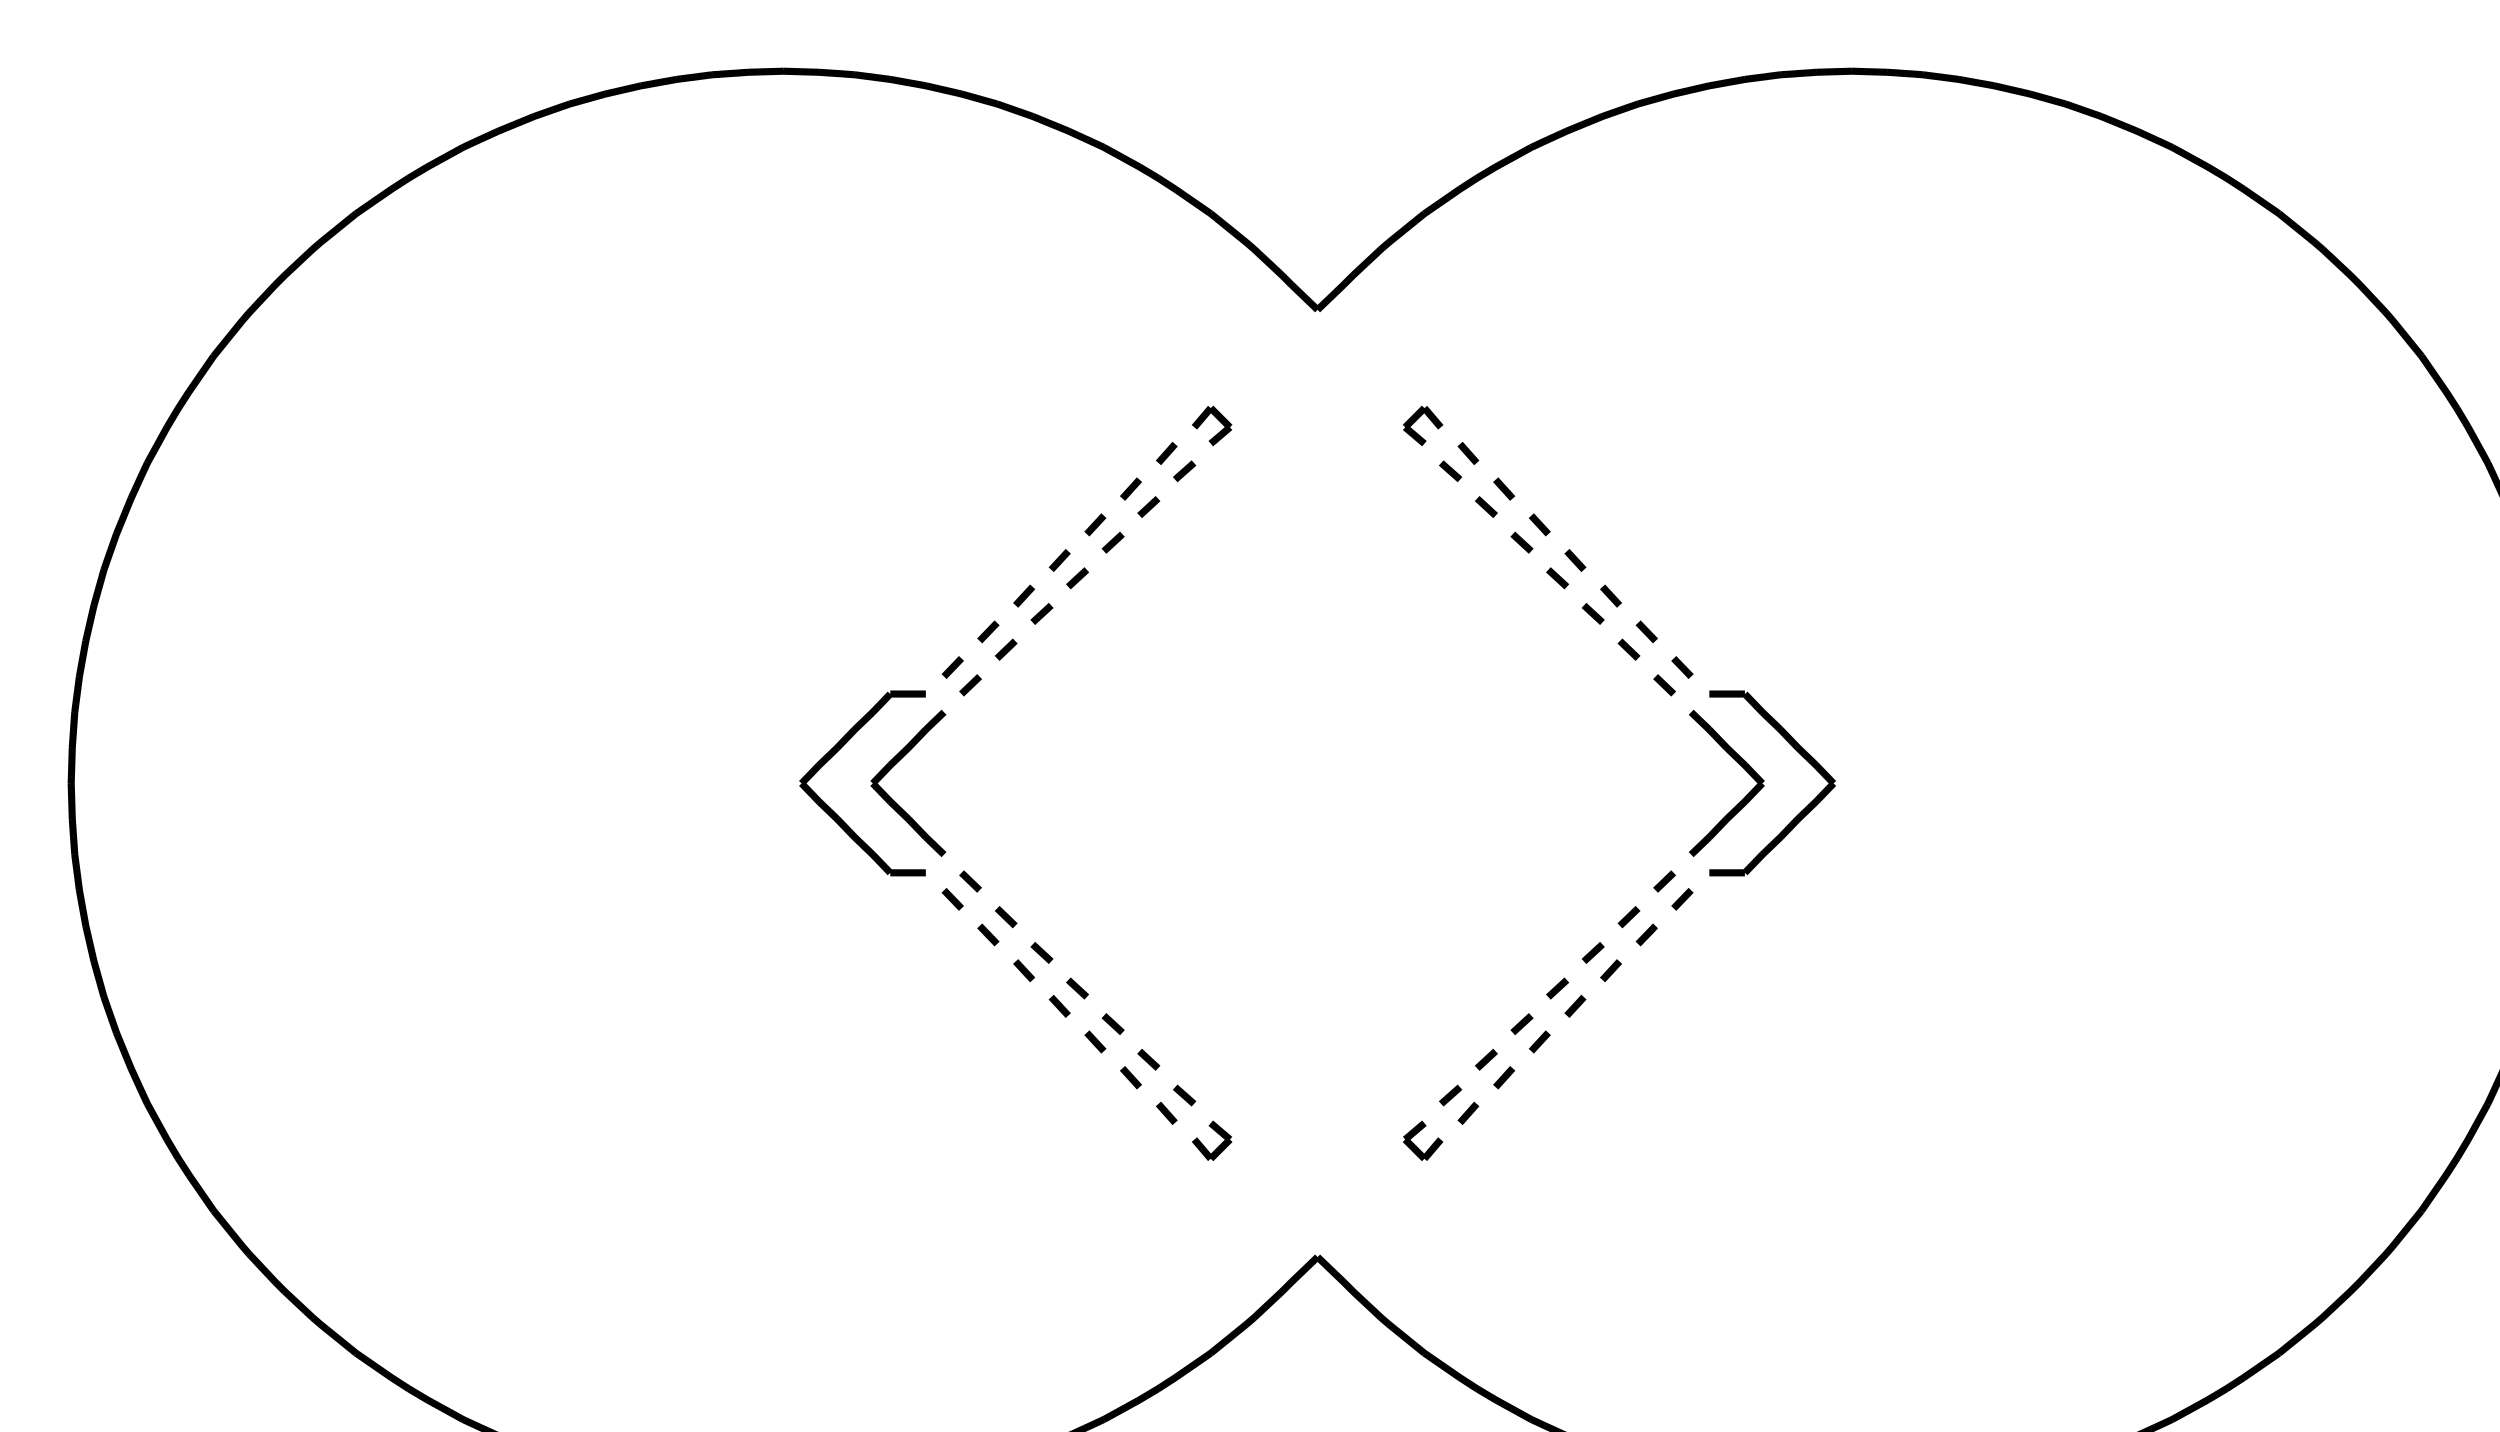
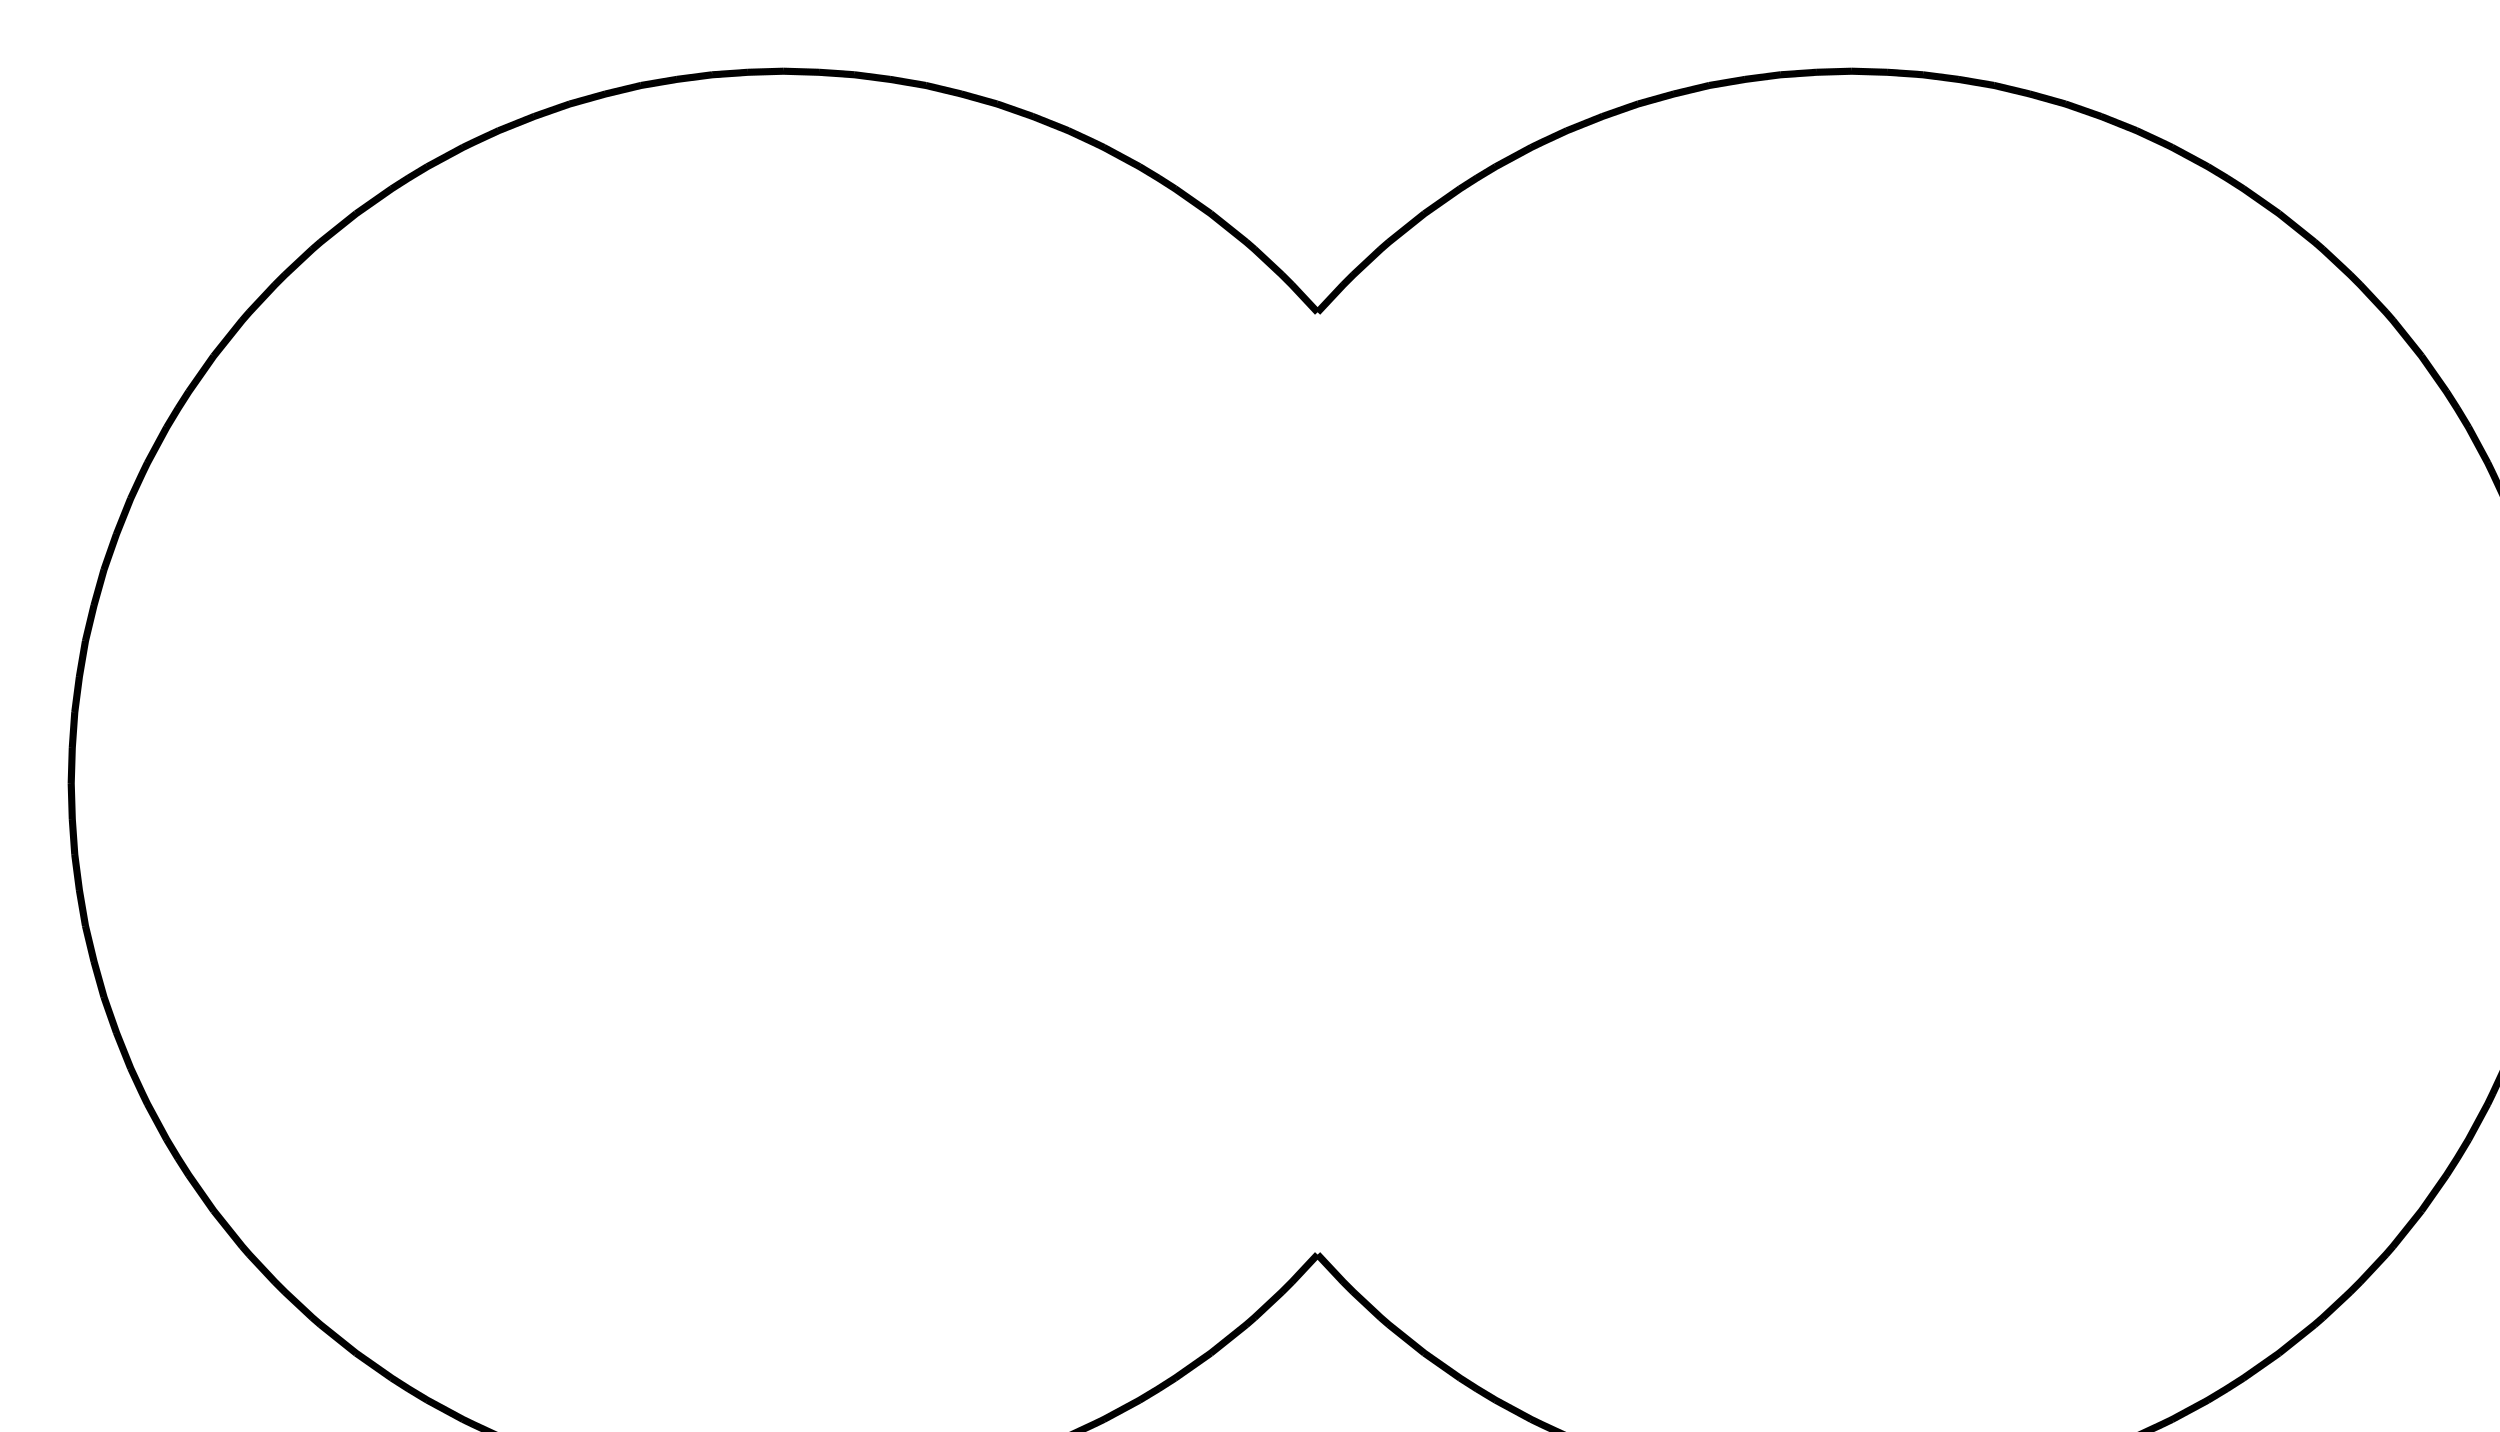
<svg xmlns="http://www.w3.org/2000/svg">
-   <path fill-rule="evenodd" style="fill: none; stroke: rgb(0, 0, 0); stroke-width: 0.2;" d="M2.00,22.00 L2.03,21.00 M2.03,21.00 L2.10,20.00 M2.03,23.00 L2.00,22.00 M2.10,20.00 L2.23,19.00 M2.10,24.00 L2.03,23.00 M2.23,19.00 L2.41,18.00 M2.23,25.00 L2.10,24.00 M2.41,18.00 L2.64,17.00 M2.41,26.00 L2.23,25.00 M2.64,17.00 L2.92,16.00 M2.64,27.00 L2.41,26.00 M2.92,16.00 L3.00,15.77 M2.92,28.00 L2.64,27.00 M3.00,15.77 L3.27,15.00 M3.00,28.23 L2.92,28.00 M3.27,15.00 L3.68,14.00 M3.27,29.00 L3.00,28.23 M3.68,30.00 L3.27,29.00 M3.68,14.00 L4.00,13.30 M4.00,13.30 L4.14,13.00 M4.00,30.70 L3.68,30.00 M4.14,13.00 L4.69,12.00 M4.14,31.00 L4.00,30.70 M4.69,12.00 L5.00,11.48 M4.69,32.00 L4.14,31.00 M5.00,11.48 L5.31,11.00 M5.00,32.52 L4.69,32.00 M5.31,11.00 L6.00,10.00 M5.31,33.00 L5.00,32.52 M6.00,10.00 L6.81,9.00 M6.00,34.00 L5.31,33.00 M6.81,35.00 L6.00,34.00 M6.81,9.00 L7.00,8.78 M7.00,8.78 L7.73,8.00 M7.00,35.22 L6.81,35.00 M7.73,36.00 L7.00,35.22 M7.73,8.00 L8.00,7.73 M8.00,7.73 L8.78,7.00 M8.00,36.27 L7.73,36.00 M8.78,7.00 L9.00,6.81 M8.78,37.00 L8.00,36.27 M9.00,6.81 L10.00,6.00 M9.00,37.19 L8.78,37.00 M10.00,6.00 L11.00,5.31 M10.00,38.00 L9.00,37.19 M11.00,5.31 L11.48,5.00 M11.00,38.69 L10.00,38.00 M11.48,5.00 L12.00,4.69 M11.48,39.00 L11.00,38.69 M12.00,4.69 L13.00,4.14 M12.00,39.31 L11.48,39.00 M13.00,4.14 L13.30,4.00 M13.00,39.86 L12.00,39.31 M13.30,40.00 L13.00,39.86 M13.30,4.00 L14.00,3.68 M14.00,3.68 L15.00,3.27 M14.00,40.32 L13.30,40.00 M15.00,3.27 L15.77,3.00 M15.00,40.73 L14.00,40.32 M15.77,3.00 L16.00,2.92 M15.77,41.00 L15.00,40.73 M16.00,2.92 L17.00,2.64 M16.00,41.08 L15.77,41.00 M17.00,2.64 L18.00,2.41 M17.00,41.36 L16.00,41.08 M18.00,2.41 L19.00,2.23 M18.00,41.59 L17.00,41.36 M19.00,2.23 L20.00,2.10 M19.00,41.77 L18.00,41.59 M20.00,2.10 L21.00,2.03 M20.00,41.90 L19.00,41.77 M21.00,2.03 L22.00,2.00 M21.00,41.97 L20.00,41.90 M22.00,2.00 L23.00,2.03 M22.00,42.00 L21.00,41.97 M22.51,22.00 L23.00,22.51 M23.00,2.03 L24.00,2.10 M23.00,21.49 L22.51,22.00 M23.00,22.51 L23.51,23.00 M23.00,41.97 L22.00,42.00 M23.51,21.00 L23.00,21.49 M23.51,23.00 L24.00,23.51 M24.00,2.10 L25.00,2.23 M24.00,20.49 L23.51,21.00 M24.00,23.51 L24.51,24.00 M24.00,41.90 L23.00,41.97 M24.51,22.00 L25.00,21.49 M24.51,20.00 L24.00,20.49 M24.51,24.00 L25.00,24.51 M25.00,2.23 L26.00,2.41 M25.00,19.49 L24.51,20.00 M25.00,21.49 L25.51,21.00 M25.00,22.51 L24.51,22.00 M25.00,24.51 L26.00,24.51 M25.00,41.77 L24.00,41.90 M25.51,21.00 L26.00,20.49 M25.51,23.00 L25.00,22.51 M26.00,2.41 L27.00,2.64 M26.00,19.49 L25.00,19.49 M26.00,20.49 L26.51,20.00 M26.00,23.51 L25.51,23.00 M26.00,41.59 L25.00,41.77 M26.51,24.00 L26.00,23.51 M26.51,25.00 L27.00,25.51 M27.00,2.64 L28.00,2.92 M27.00,18.49 L26.51,19.00 M27.00,19.49 L27.51,19.00 M27.00,41.36 L26.00,41.59 M27.51,25.00 L27.00,24.51 M27.51,26.00 L28.00,26.51 M28.00,2.92 L28.23,3.00 M28.00,17.49 L27.51,18.00 M28.00,18.49 L28.51,18.00 M28.00,41.08 L27.00,41.36 M28.23,41.00 L28.00,41.08 M28.23,3.00 L29.00,3.27 M28.51,26.00 L28.00,25.51 M28.52,27.00 L29.00,27.52 M29.00,3.27 L30.00,3.68 M29.00,16.48 L28.52,17.00 M29.00,17.48 L29.52,17.00 M29.00,40.73 L28.23,41.00 M29.52,27.00 L29.00,26.52 M29.52,28.00 L30.00,28.52 M30.00,3.68 L30.70,4.00 M30.00,15.48 L29.52,16.00 M30.00,16.48 L30.52,16.00 M30.00,40.32 L29.00,40.73 M30.52,28.00 L30.00,27.52 M30.52,29.00 L31.00,29.52 M30.70,40.00 L30.00,40.32 M30.70,4.00 L31.00,4.14 M31.00,4.14 L32.00,4.69 M31.00,14.48 L30.52,15.00 M31.00,15.48 L31.52,15.00 M31.00,39.86 L30.70,40.00 M31.52,29.00 L31.00,28.52 M31.52,30.00 L32.00,30.53 M32.00,4.69 L32.52,5.00 M32.00,13.47 L31.52,14.00 M32.00,14.48 L32.52,14.00 M32.00,39.31 L31.00,39.86 M32.52,5.00 L33.00,5.31 M32.52,39.00 L32.00,39.31 M32.52,30.00 L32.00,29.52 M32.53,31.00 L33.00,31.53 M33.00,5.31 L34.00,6.00 M33.00,12.47 L32.53,13.00 M33.00,13.47 L33.53,13.00 M33.00,38.69 L32.52,39.00 M33.53,31.00 L33.00,30.53 M33.54,32.00 L34.00,32.54 M34.00,6.00 L35.00,6.81 M34.00,11.46 L33.54,12.00 M34.00,12.46 L34.54,12.00 M34.00,32.54 L34.54,32.00 M34.00,38.00 L33.00,38.69 M34.54,12.00 L34.00,11.46 M34.54,32.00 L34.00,31.54 M35.00,6.81 L35.22,7.00 M35.00,37.19 L34.00,38.00 M35.22,7.00 L36.00,7.73 M35.22,37.00 L35.00,37.19 M36.00,7.73 L36.27,8.00 M36.00,36.27 L35.22,37.00 M36.27,36.00 L36.00,36.27 M36.27,8.00 L37.00,8.70 M37.00,8.70 L37.73,8.00 M37.00,35.30 L36.27,36.00 M37.73,8.00 L38.00,7.73 M37.73,36.00 L37.00,35.30 M38.00,7.73 L38.78,7.00 M38.00,36.27 L37.73,36.00 M38.78,7.00 L39.00,6.81 M38.78,37.00 L38.00,36.27 M39.00,6.81 L40.00,6.00 M39.00,37.19 L38.78,37.00 M39.46,12.00 L40.00,12.46 M39.46,32.00 L40.00,32.54 M40.00,6.00 L41.00,5.31 M40.00,11.46 L39.46,12.00 M40.00,31.54 L39.46,32.00 M40.00,32.54 L40.46,32.00 M40.00,38.00 L39.00,37.19 M40.46,12.00 L40.00,11.46 M40.47,13.00 L41.00,13.47 M41.00,5.31 L41.48,5.00 M41.00,30.53 L40.47,31.00 M41.00,31.53 L41.47,31.00 M41.00,38.69 L40.00,38.00 M41.47,13.00 L41.00,12.47 M41.48,14.00 L42.00,14.48 M41.48,5.00 L42.00,4.69 M41.48,39.00 L41.00,38.69 M42.00,4.69 L43.00,4.14 M42.00,29.52 L41.48,30.00 M42.00,30.53 L42.48,30.00 M42.00,39.31 L41.48,39.00 M42.48,14.00 L42.00,13.47 M42.48,15.00 L43.00,15.48 M43.00,4.14 L43.30,4.00 M43.00,28.52 L42.48,29.00 M43.00,29.52 L43.48,29.00 M43.00,39.86 L42.00,39.31 M43.30,40.00 L43.00,39.86 M43.30,4.00 L44.00,3.68 M43.48,15.00 L43.00,14.48 M43.48,16.00 L44.00,16.48 M44.00,3.68 L45.00,3.27 M44.00,27.52 L43.48,28.00 M44.00,28.52 L44.48,28.00 M44.00,40.32 L43.30,40.00 M44.48,16.00 L44.00,15.48 M44.48,17.00 L45.00,17.48 M45.00,3.27 L45.77,3.00 M45.00,26.52 L44.48,27.00 M45.00,27.52 L45.48,27.00 M45.00,40.73 L44.00,40.32 M45.48,17.00 L45.00,16.48 M45.49,18.00 L46.00,18.49 M45.77,3.00 L46.00,2.92 M45.77,41.00 L45.00,40.73 M46.00,2.92 L47.00,2.64 M46.00,25.51 L45.49,26.00 M46.00,26.51 L46.49,26.00 M46.00,41.08 L45.77,41.00 M46.49,18.00 L46.00,17.49 M46.49,19.00 L47.00,19.49 M47.00,2.64 L48.00,2.41 M47.00,24.51 L46.49,25.00 M47.00,25.51 L47.49,25.00 M47.00,41.36 L46.00,41.08 M47.49,19.00 L47.00,18.49 M47.49,20.00 L48.00,20.49 M48.00,2.41 L49.00,2.23 M48.00,20.49 L48.49,21.00 M48.00,23.51 L47.49,24.00 M48.00,24.51 L49.00,24.51 M48.00,41.59 L47.00,41.36 M48.49,21.00 L49.00,21.49 M48.49,23.00 L48.00,23.51 M49.00,2.23 L50.00,2.10 M49.00,19.49 L48.00,19.49 M49.00,21.49 L49.49,22.00 M49.00,22.51 L48.49,23.00 M49.00,24.51 L49.49,24.00 M49.00,41.77 L48.00,41.59 M49.49,20.00 L49.00,19.49 M49.49,24.00 L50.00,23.51 M49.49,22.00 L49.00,22.51 M50.00,2.10 L51.00,2.03 M50.00,20.49 L49.49,20.00 M50.00,23.51 L50.49,23.00 M50.00,41.90 L49.00,41.77 M50.49,21.00 L50.00,20.49 M50.49,23.00 L51.00,22.51 M51.00,2.03 L52.00,2.00 M51.00,21.49 L50.49,21.00 M51.00,22.51 L51.49,22.00 M51.00,41.97 L50.00,41.90 M51.49,22.00 L51.00,21.49 M52.00,2.00 L53.00,2.03 M52.00,42.00 L51.00,41.97 M53.00,2.03 L54.00,2.10 M53.00,41.97 L52.00,42.00 M54.00,2.10 L55.00,2.23 M54.00,41.90 L53.00,41.97 M55.00,2.23 L56.00,2.41 M55.00,41.77 L54.00,41.90 M56.00,2.41 L57.00,2.64 M56.00,41.59 L55.00,41.77 M57.00,2.64 L58.00,2.92 M57.00,41.36 L56.00,41.59 M58.00,2.92 L58.23,3.00 M58.00,41.08 L57.00,41.36 M58.23,41.00 L58.00,41.08 M58.23,3.00 L59.00,3.27 M59.00,3.27 L60.00,3.68 M59.00,40.73 L58.23,41.00 M60.00,3.68 L60.70,4.00 M60.00,40.32 L59.00,40.73 M60.70,4.00 L61.00,4.14 M60.70,40.00 L60.00,40.32 M61.00,4.14 L62.00,4.69 M61.00,39.86 L60.70,40.00 M62.00,4.69 L62.52,5.00 M62.00,39.31 L61.00,39.86 M62.52,5.00 L63.00,5.31 M62.52,39.00 L62.00,39.31 M63.00,5.31 L64.00,6.00 M63.00,38.69 L62.52,39.00 M64.00,6.00 L65.00,6.81 M64.00,38.00 L63.00,38.69 M65.00,6.81 L65.22,7.00 M65.00,37.19 L64.00,38.00 M65.22,37.00 L65.00,37.19 M65.22,7.00 L66.00,7.73 M66.00,7.73 L66.27,8.00 M66.00,36.27 L65.22,37.00 M66.27,8.00 L67.00,8.78 M66.27,36.00 L66.00,36.27 M67.00,8.78 L67.19,9.00 M67.00,35.22 L66.27,36.00 M67.19,9.00 L68.00,10.00 M67.19,35.00 L67.00,35.22 M68.00,10.00 L68.69,11.00 M68.00,34.00 L67.19,35.00 M68.69,11.00 L69.00,11.48 M68.69,33.00 L68.00,34.00 M69.00,11.48 L69.31,12.00 M69.00,32.52 L68.69,33.00 M69.31,12.00 L69.86,13.00 M69.31,32.00 L69.00,32.52 M69.86,13.00 L70.00,13.30 M69.86,31.00 L69.31,32.00 M70.00,13.30 L70.32,14.00 M70.00,30.70 L69.86,31.00 M70.32,14.00 L70.73,15.00 M70.32,30.00 L70.00,30.70 M70.73,15.00 L71.00,15.77 M70.73,29.00 L70.32,30.00 M71.00,15.77 L71.08,16.00 M71.00,28.23 L70.73,29.00 M71.08,16.00 L71.36,17.00 M71.08,28.00 L71.00,28.23 M71.36,17.00 L71.59,18.00 M71.36,27.00 L71.08,28.00 M71.59,18.00 L71.77,19.00 M71.59,26.00 L71.36,27.00 M71.77,19.00 L71.90,20.00 M71.77,25.00 L71.59,26.00 M71.90,20.00 L71.97,21.00 M71.90,24.00 L71.77,25.00 M71.97,21.00 L72.00,22.00 M71.97,23.00 L71.90,24.00 M72.00,22.00 L71.97,23.00 " />
+   <path fill-rule="evenodd" style="fill: none; stroke: rgb(0, 0, 0); stroke-width: 0.2;" d="M2.00,22.00 L2.03,21.00 M2.03,21.00 L2.10,20.00 M2.03,23.00 L2.00,22.00 M2.10,20.00 L2.23,19.00 M2.10,24.00 L2.03,23.00 M2.23,19.00 L2.40,18.00 M2.23,25.00 L2.10,24.00 M2.40,18.00 L2.64,17.00 M2.40,26.00 L2.23,25.00 M2.64,17.00 L2.92,16.00 M2.64,27.00 L2.40,26.00 M2.92,16.00 L3.00,15.77 M2.92,28.00 L2.64,27.00 M3.00,15.77 L3.27,15.00 M3.00,28.23 L2.92,28.00 M3.27,29.00 L3.00,28.23 M3.27,15.00 L3.67,14.00 M3.67,14.00 L4.00,13.29 M3.67,30.00 L3.27,29.00 M4.00,13.29 L4.14,13.00 M4.00,30.71 L3.67,30.00 M4.14,13.00 L4.68,12.00 M4.14,31.00 L4.00,30.71 M4.68,12.00 L5.00,11.47 M4.68,32.00 L4.14,31.00 M5.00,11.47 L5.30,11.00 M5.00,32.53 L4.68,32.00 M5.30,11.00 L6.00,10.00 M5.30,33.00 L5.00,32.53 M6.00,10.00 L6.80,9.00 M6.00,34.00 L5.30,33.00 M6.80,9.00 L7.00,8.77 M6.80,35.00 L6.00,34.00 M7.00,8.77 L7.72,8.00 M7.00,35.23 L6.80,35.00 M7.72,8.00 L8.00,7.72 M7.72,36.00 L7.00,35.23 M8.00,7.72 L8.77,7.00 M8.00,36.28 L7.72,36.00 M8.77,7.00 L9.00,6.80 M8.77,37.00 L8.00,36.28 M9.00,6.80 L10.00,6.00 M9.00,37.20 L8.77,37.00 M10.00,6.00 L11.00,5.30 M10.00,38.00 L9.00,37.20 M11.00,5.30 L11.47,5.00 M11.00,38.70 L10.00,38.00 M11.47,5.00 L12.00,4.68 M11.47,39.00 L11.00,38.70 M12.00,4.68 L13.00,4.14 M12.00,39.32 L11.47,39.00 M13.00,4.14 L13.29,4.00 M13.00,39.86 L12.00,39.32 M13.29,4.00 L14.00,3.67 M13.29,40.00 L13.00,39.86 M14.00,3.67 L15.00,3.27 M14.00,40.33 L13.29,40.00 M15.00,3.27 L15.77,3.00 M15.00,40.73 L14.00,40.33 M15.77,3.00 L16.00,2.92 M15.77,41.00 L15.00,40.73 M16.00,2.92 L17.00,2.64 M16.00,41.08 L15.77,41.00 M17.00,2.64 L18.00,2.40 M17.00,41.36 L16.00,41.08 M18.00,2.40 L19.00,2.23 M18.00,41.60 L17.00,41.36 M19.00,2.23 L20.00,2.10 M19.00,41.77 L18.00,41.60 M20.00,2.10 L21.00,2.03 M20.00,41.90 L19.00,41.77 M21.00,2.03 L22.00,2.00 M21.00,41.97 L20.00,41.90 M22.00,2.00 L23.00,2.03 M22.00,42.00 L21.00,41.97 M23.00,2.03 L24.00,2.10 M23.00,41.97 L22.00,42.00 M24.00,2.10 L25.00,2.23 M24.00,41.90 L23.00,41.97 M25.00,2.23 L26.00,2.40 M25.00,41.77 L24.00,41.90 M26.00,2.40 L27.00,2.64 M26.00,41.60 L25.00,41.77 M27.00,2.64 L28.00,2.92 M27.00,41.36 L26.00,41.60 M28.00,2.92 L28.23,3.00 M28.00,41.08 L27.00,41.36 M28.23,3.00 L29.00,3.27 M28.23,41.00 L28.00,41.08 M29.00,3.27 L30.00,3.67 M29.00,40.73 L28.23,41.00 M30.00,3.67 L30.71,4.00 M30.00,40.33 L29.00,40.73 M30.71,4.00 L31.00,4.14 M30.71,40.00 L30.00,40.33 M31.00,4.14 L32.00,4.68 M31.00,39.86 L30.71,40.00 M32.00,4.68 L32.53,5.00 M32.00,39.32 L31.00,39.86 M32.53,5.00 L33.00,5.30 M32.53,39.00 L32.00,39.32 M33.00,5.30 L34.00,6.00 M33.00,38.70 L32.53,39.00 M34.00,6.00 L35.00,6.80 M34.00,38.00 L33.00,38.70 M35.00,6.80 L35.23,7.00 M35.00,37.20 L34.00,38.00 M35.23,7.00 L36.00,7.72 M35.23,37.00 L35.00,37.20 M36.00,7.72 L36.28,8.00 M36.00,36.28 L35.23,37.00 M36.28,8.00 L37.00,8.77 M36.28,36.00 L36.00,36.28 M37.00,8.77 L37.72,8.00 M37.00,35.23 L36.28,36.00 M37.72,8.00 L38.00,7.72 M37.72,36.00 L37.00,35.23 M38.00,7.72 L38.77,7.00 M38.00,36.28 L37.72,36.00 M38.77,7.00 L39.00,6.80 M38.77,37.00 L38.00,36.28 M39.00,6.80 L40.00,6.00 M39.00,37.20 L38.77,37.00 M40.00,6.00 L41.00,5.30 M40.00,38.00 L39.00,37.20 M41.00,5.30 L41.47,5.00 M41.00,38.70 L40.00,38.00 M41.47,5.00 L42.00,4.68 M41.47,39.00 L41.00,38.70 M42.00,4.68 L43.00,4.14 M42.00,39.32 L41.47,39.00 M43.00,4.14 L43.29,4.00 M43.00,39.86 L42.00,39.32 M43.29,4.00 L44.00,3.67 M43.29,40.00 L43.00,39.86 M44.00,3.67 L45.00,3.27 M44.00,40.33 L43.29,40.00 M45.00,3.27 L45.77,3.00 M45.00,40.73 L44.00,40.33 M45.77,3.00 L46.00,2.92 M45.77,41.00 L45.00,40.73 M46.00,2.92 L47.00,2.64 M46.00,41.08 L45.77,41.00 M47.00,2.64 L48.00,2.40 M47.00,41.36 L46.00,41.08 M48.00,2.40 L49.00,2.23 M48.00,41.60 L47.00,41.36 M49.00,2.23 L50.00,2.10 M49.00,41.77 L48.00,41.60 M50.00,2.10 L51.00,2.03 M50.00,41.90 L49.00,41.77 M51.00,2.03 L52.00,2.00 M51.00,41.97 L50.00,41.90 M52.00,2.00 L53.00,2.03 M52.00,42.00 L51.00,41.97 M53.00,2.03 L54.00,2.10 M53.00,41.97 L52.00,42.00 M54.00,2.10 L55.00,2.23 M54.00,41.90 L53.00,41.97 M55.00,2.23 L56.00,2.40 M55.00,41.77 L54.00,41.90 M56.00,2.40 L57.00,2.64 M56.00,41.60 L55.00,41.77 M57.00,2.64 L58.00,2.92 M57.00,41.36 L56.00,41.60 M58.00,2.92 L58.23,3.00 M58.00,41.08 L57.00,41.36 M58.23,3.00 L59.00,3.27 M58.23,41.00 L58.00,41.08 M59.00,3.27 L60.00,3.67 M59.00,40.73 L58.23,41.00 M60.00,3.67 L60.71,4.00 M60.00,40.33 L59.00,40.73 M60.71,4.00 L61.00,4.14 M60.71,40.00 L60.00,40.33 M61.00,4.14 L62.00,4.68 M61.00,39.86 L60.71,40.00 M62.00,4.68 L62.53,5.00 M62.00,39.32 L61.00,39.86 M62.53,5.00 L63.00,5.30 M62.53,39.00 L62.00,39.32 M63.00,5.30 L64.00,6.00 M63.00,38.70 L62.53,39.00 M64.00,6.00 L65.00,6.80 M64.00,38.00 L63.00,38.70 M65.00,6.80 L65.23,7.00 M65.00,37.20 L64.00,38.00 M65.23,7.00 L66.00,7.72 M65.23,37.00 L65.00,37.20 M66.00,7.72 L66.28,8.00 M66.00,36.28 L65.23,37.00 M66.28,8.00 L67.00,8.77 M66.28,36.00 L66.00,36.28 M67.00,8.77 L67.20,9.00 M67.00,35.23 L66.28,36.00 M67.20,9.00 L68.00,10.00 M67.20,35.00 L67.00,35.23 M68.00,10.00 L68.70,11.00 M68.00,34.00 L67.20,35.00 M68.70,11.00 L69.00,11.47 M68.70,33.00 L68.00,34.00 M69.00,11.47 L69.32,12.00 M69.00,32.53 L68.70,33.00 M69.32,12.00 L69.86,13.00 M69.32,32.00 L69.00,32.53 M69.86,13.00 L70.00,13.29 M69.86,31.00 L69.32,32.00 M70.00,13.29 L70.33,14.00 M70.00,30.71 L69.86,31.00 M70.33,14.00 L70.73,15.00 M70.33,30.00 L70.00,30.71 M70.73,15.00 L71.00,15.77 M70.73,29.00 L70.33,30.00 M71.00,15.77 L71.08,16.00 M71.00,28.23 L70.73,29.00 M71.08,16.00 L71.36,17.00 M71.08,28.00 L71.00,28.23 M71.36,17.00 L71.60,18.00 M71.36,27.00 L71.08,28.00 M71.60,18.00 L71.77,19.00 M71.60,26.00 L71.36,27.00 M71.77,19.00 L71.90,20.00 M71.77,25.00 L71.60,26.00 M71.90,20.00 L71.97,21.00 M71.90,24.00 L71.77,25.00 M71.97,21.00 L72.00,22.00 M71.97,23.00 L71.90,24.00 M72.00,22.00 L71.97,23.00 " />
</svg>
